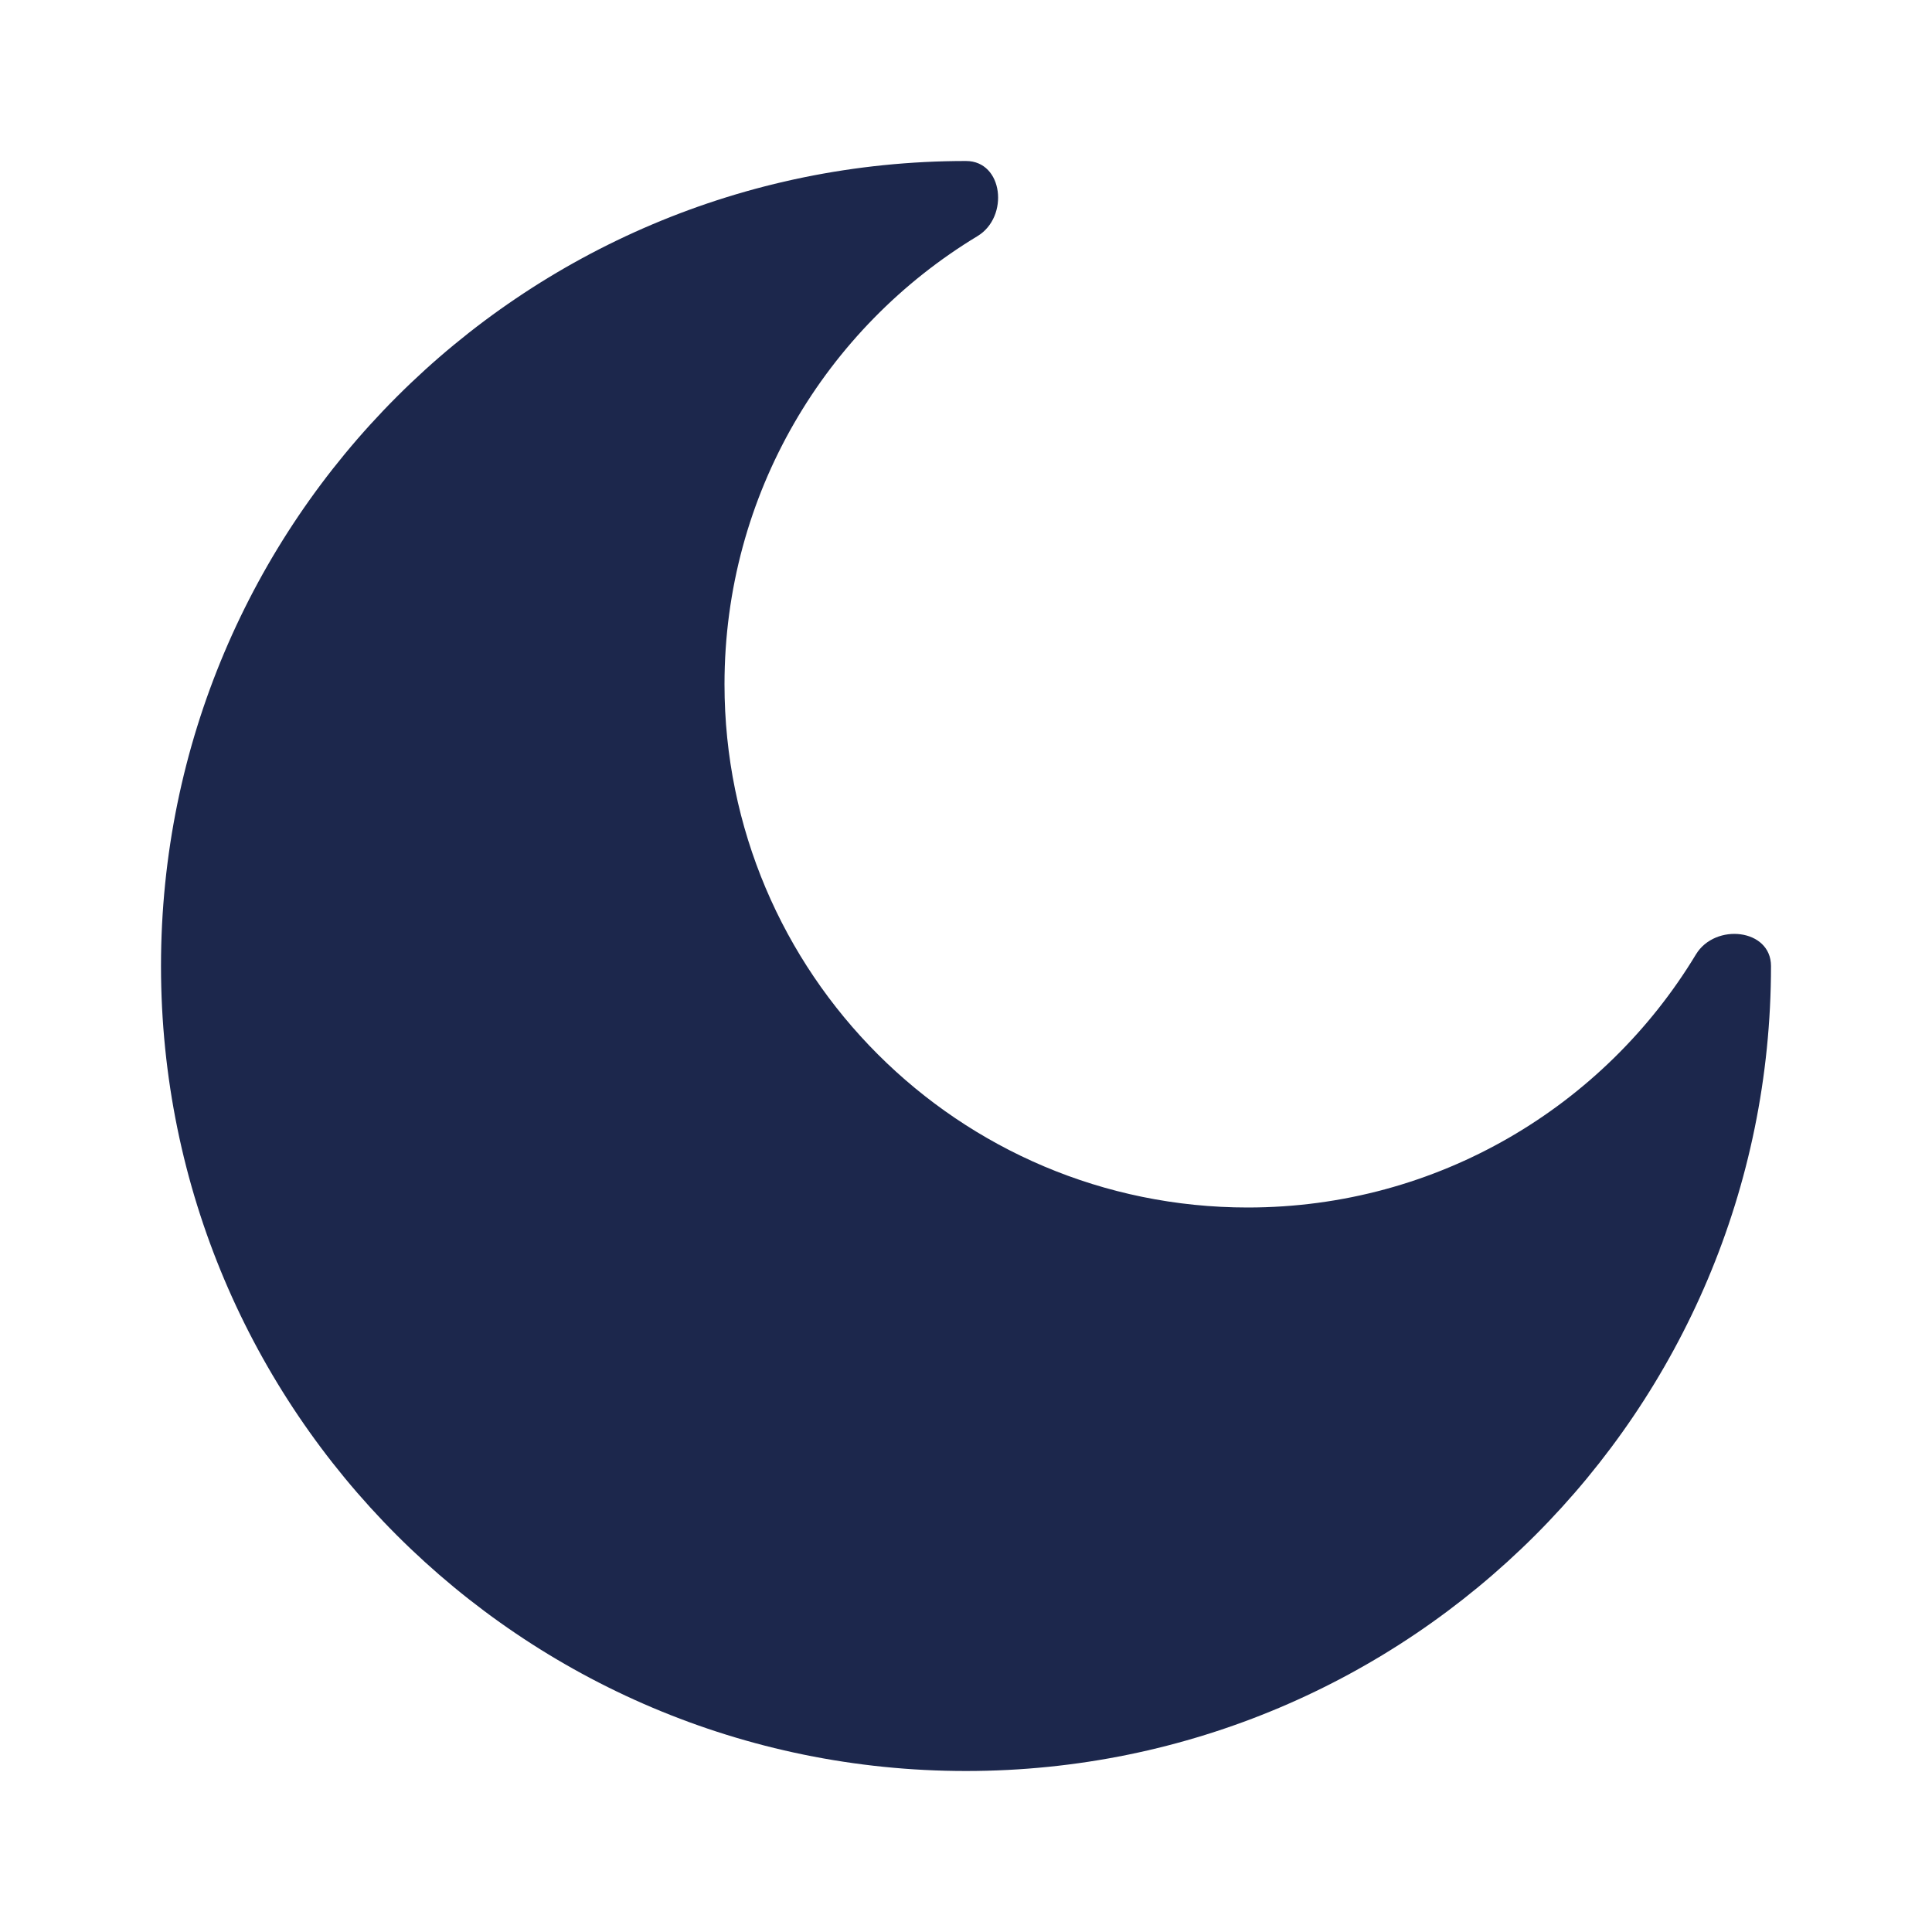
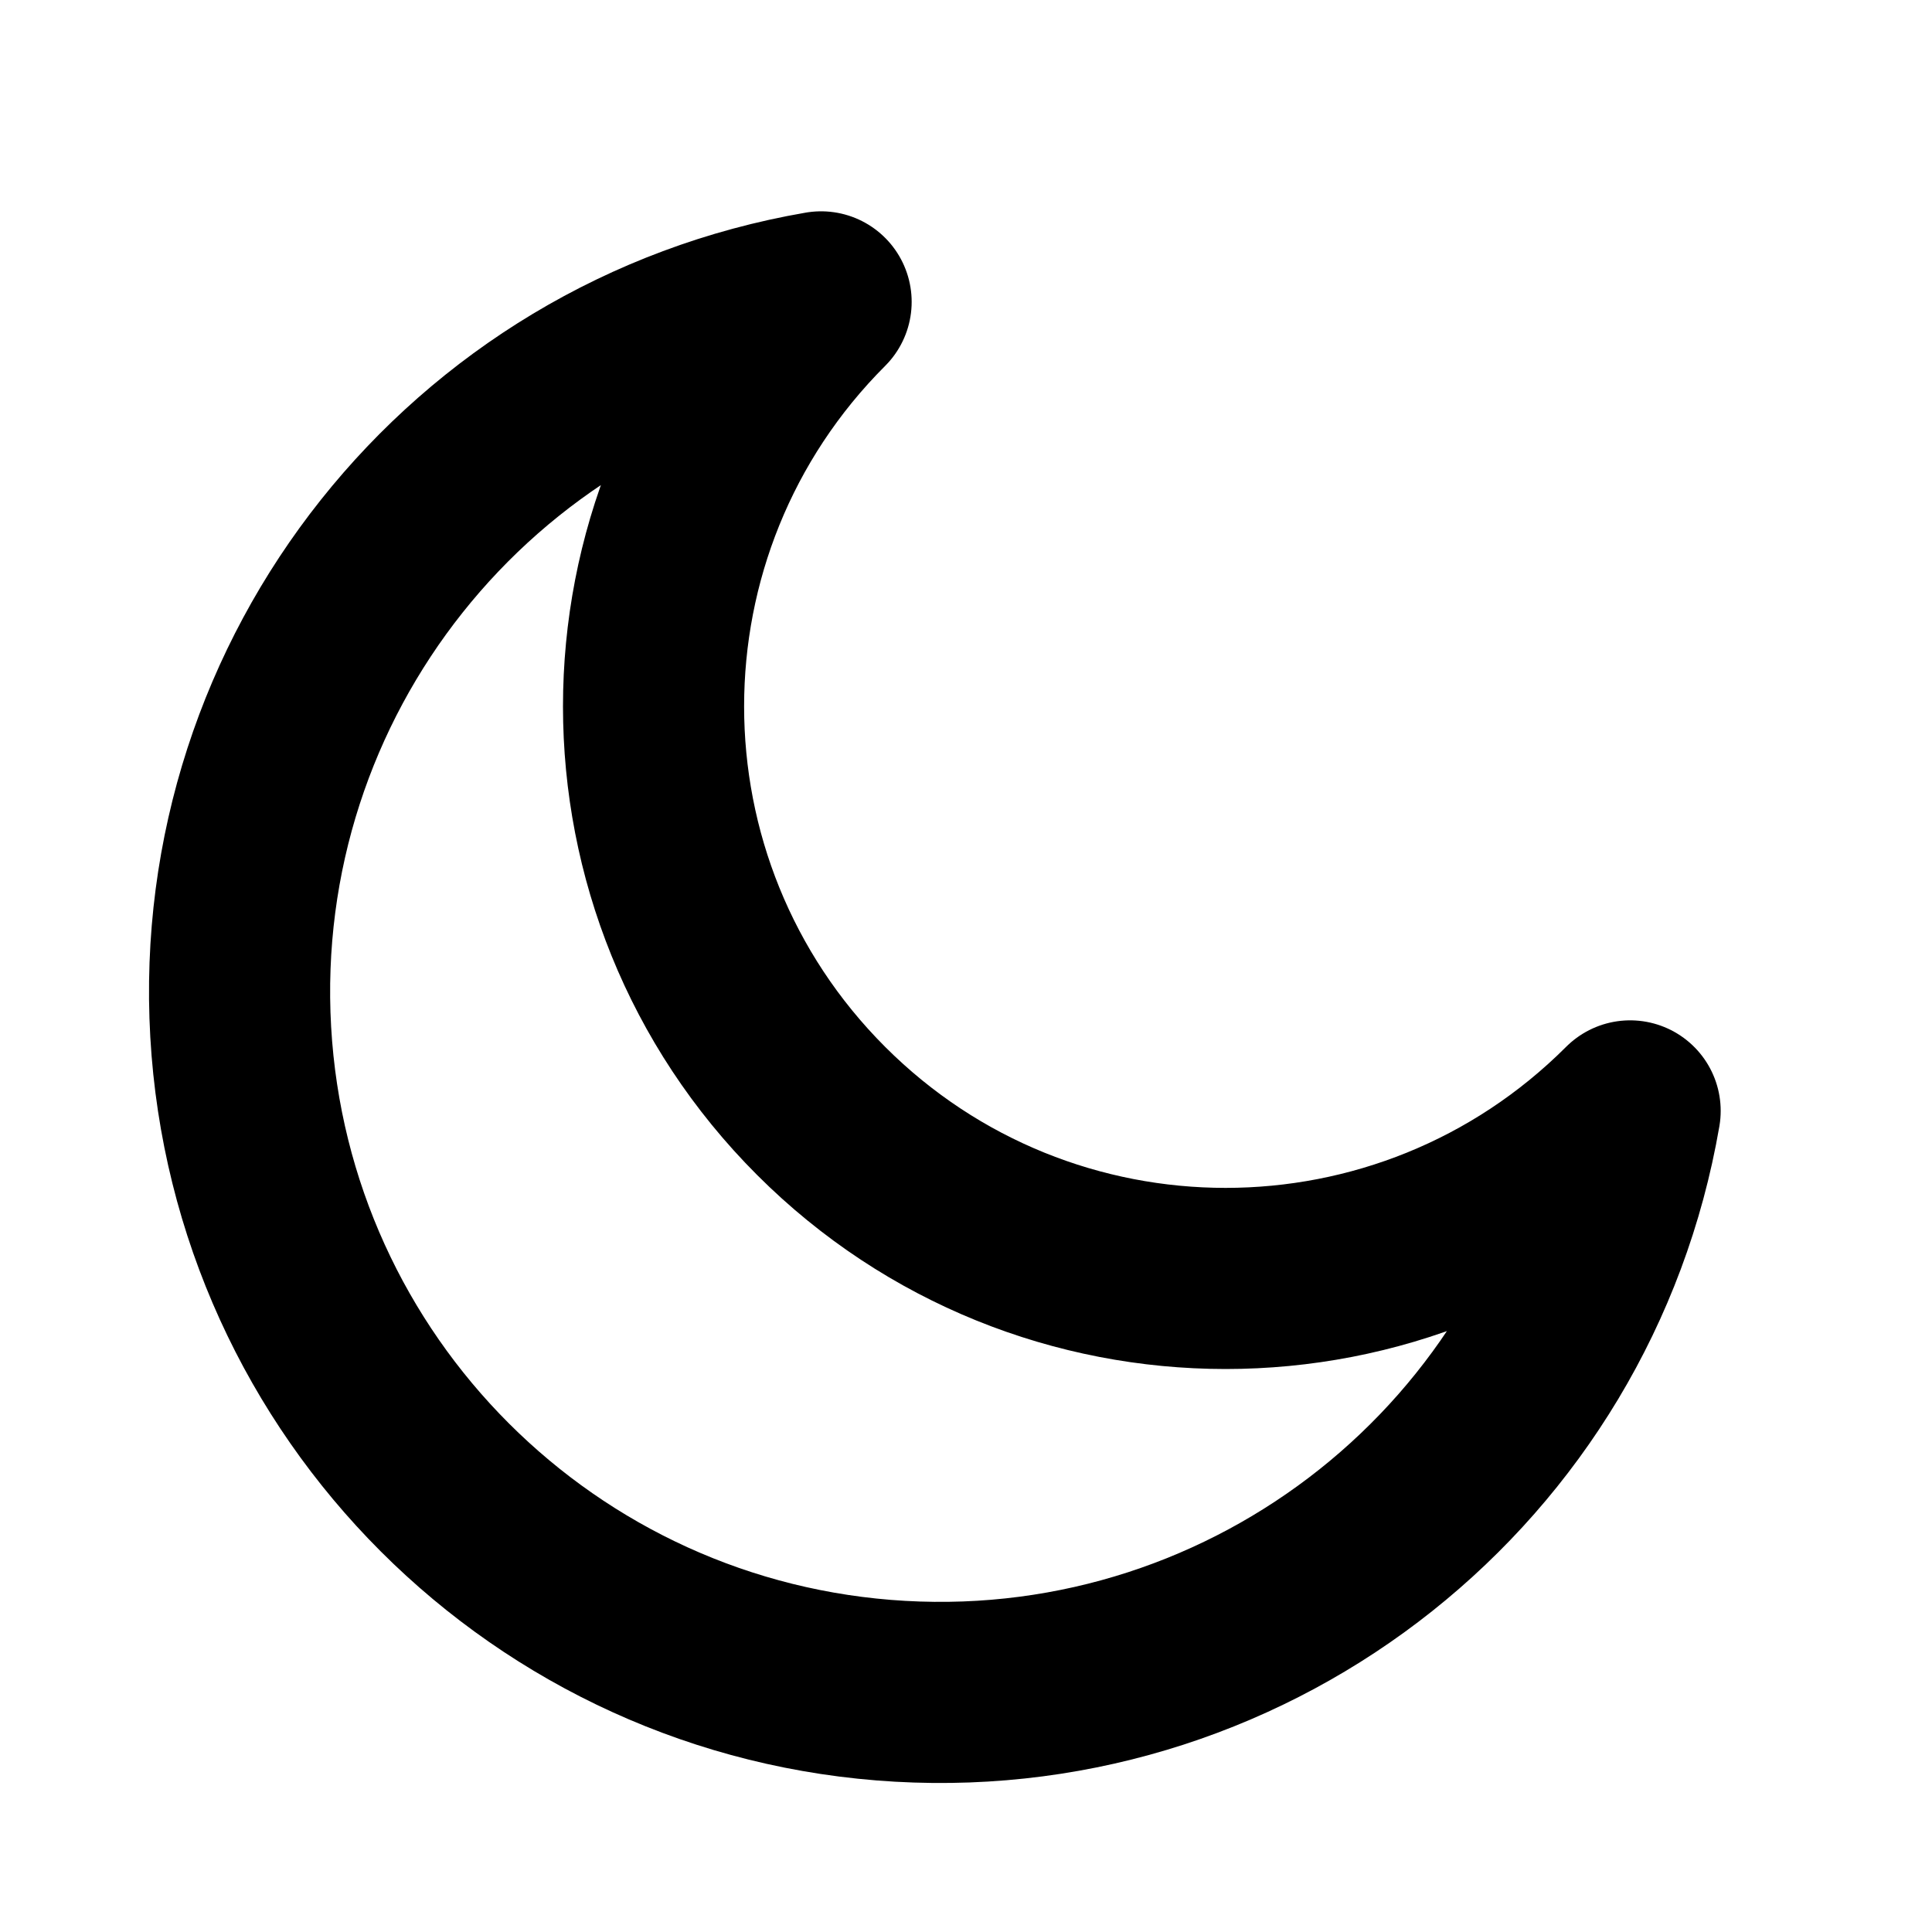
- <svg xmlns="http://www.w3.org/2000/svg" viewBox="0 0 24 24" fill="none">
-   <g id="SVGRepo_bgCarrier" stroke-width="0" />
-   <g id="SVGRepo_tracerCarrier" stroke-linecap="round" stroke-linejoin="round" />
-   <g id="SVGRepo_iconCarrier">
-     <path d="M12 22C17.523 22 22 17.523 22 12C22 11.537 21.306 11.461 21.067 11.857C19.929 13.741 17.861 15 15.5 15C11.91 15 9 12.09 9 8.5C9 6.138 10.259 4.071 12.143 2.933C12.539 2.693 12.463 2 12 2C6.477 2 2 6.477 2 12C2 17.523 6.477 22 12 22Z" fill="#1C274C" />
-   </g>
+ <svg xmlns="http://www.w3.org/2000/svg" width="16" height="16" viewBox="0 0 16 16" fill="none" stroke="#000000" stroke-width="1.5" stroke-linecap="round" stroke-linejoin="round">
+   <path d="M13.5 9.2A5.8 5.8 0 1 1 6.8 2.5a4.5 4.5 0 0 0 6.7 6.7z" />
</svg>
